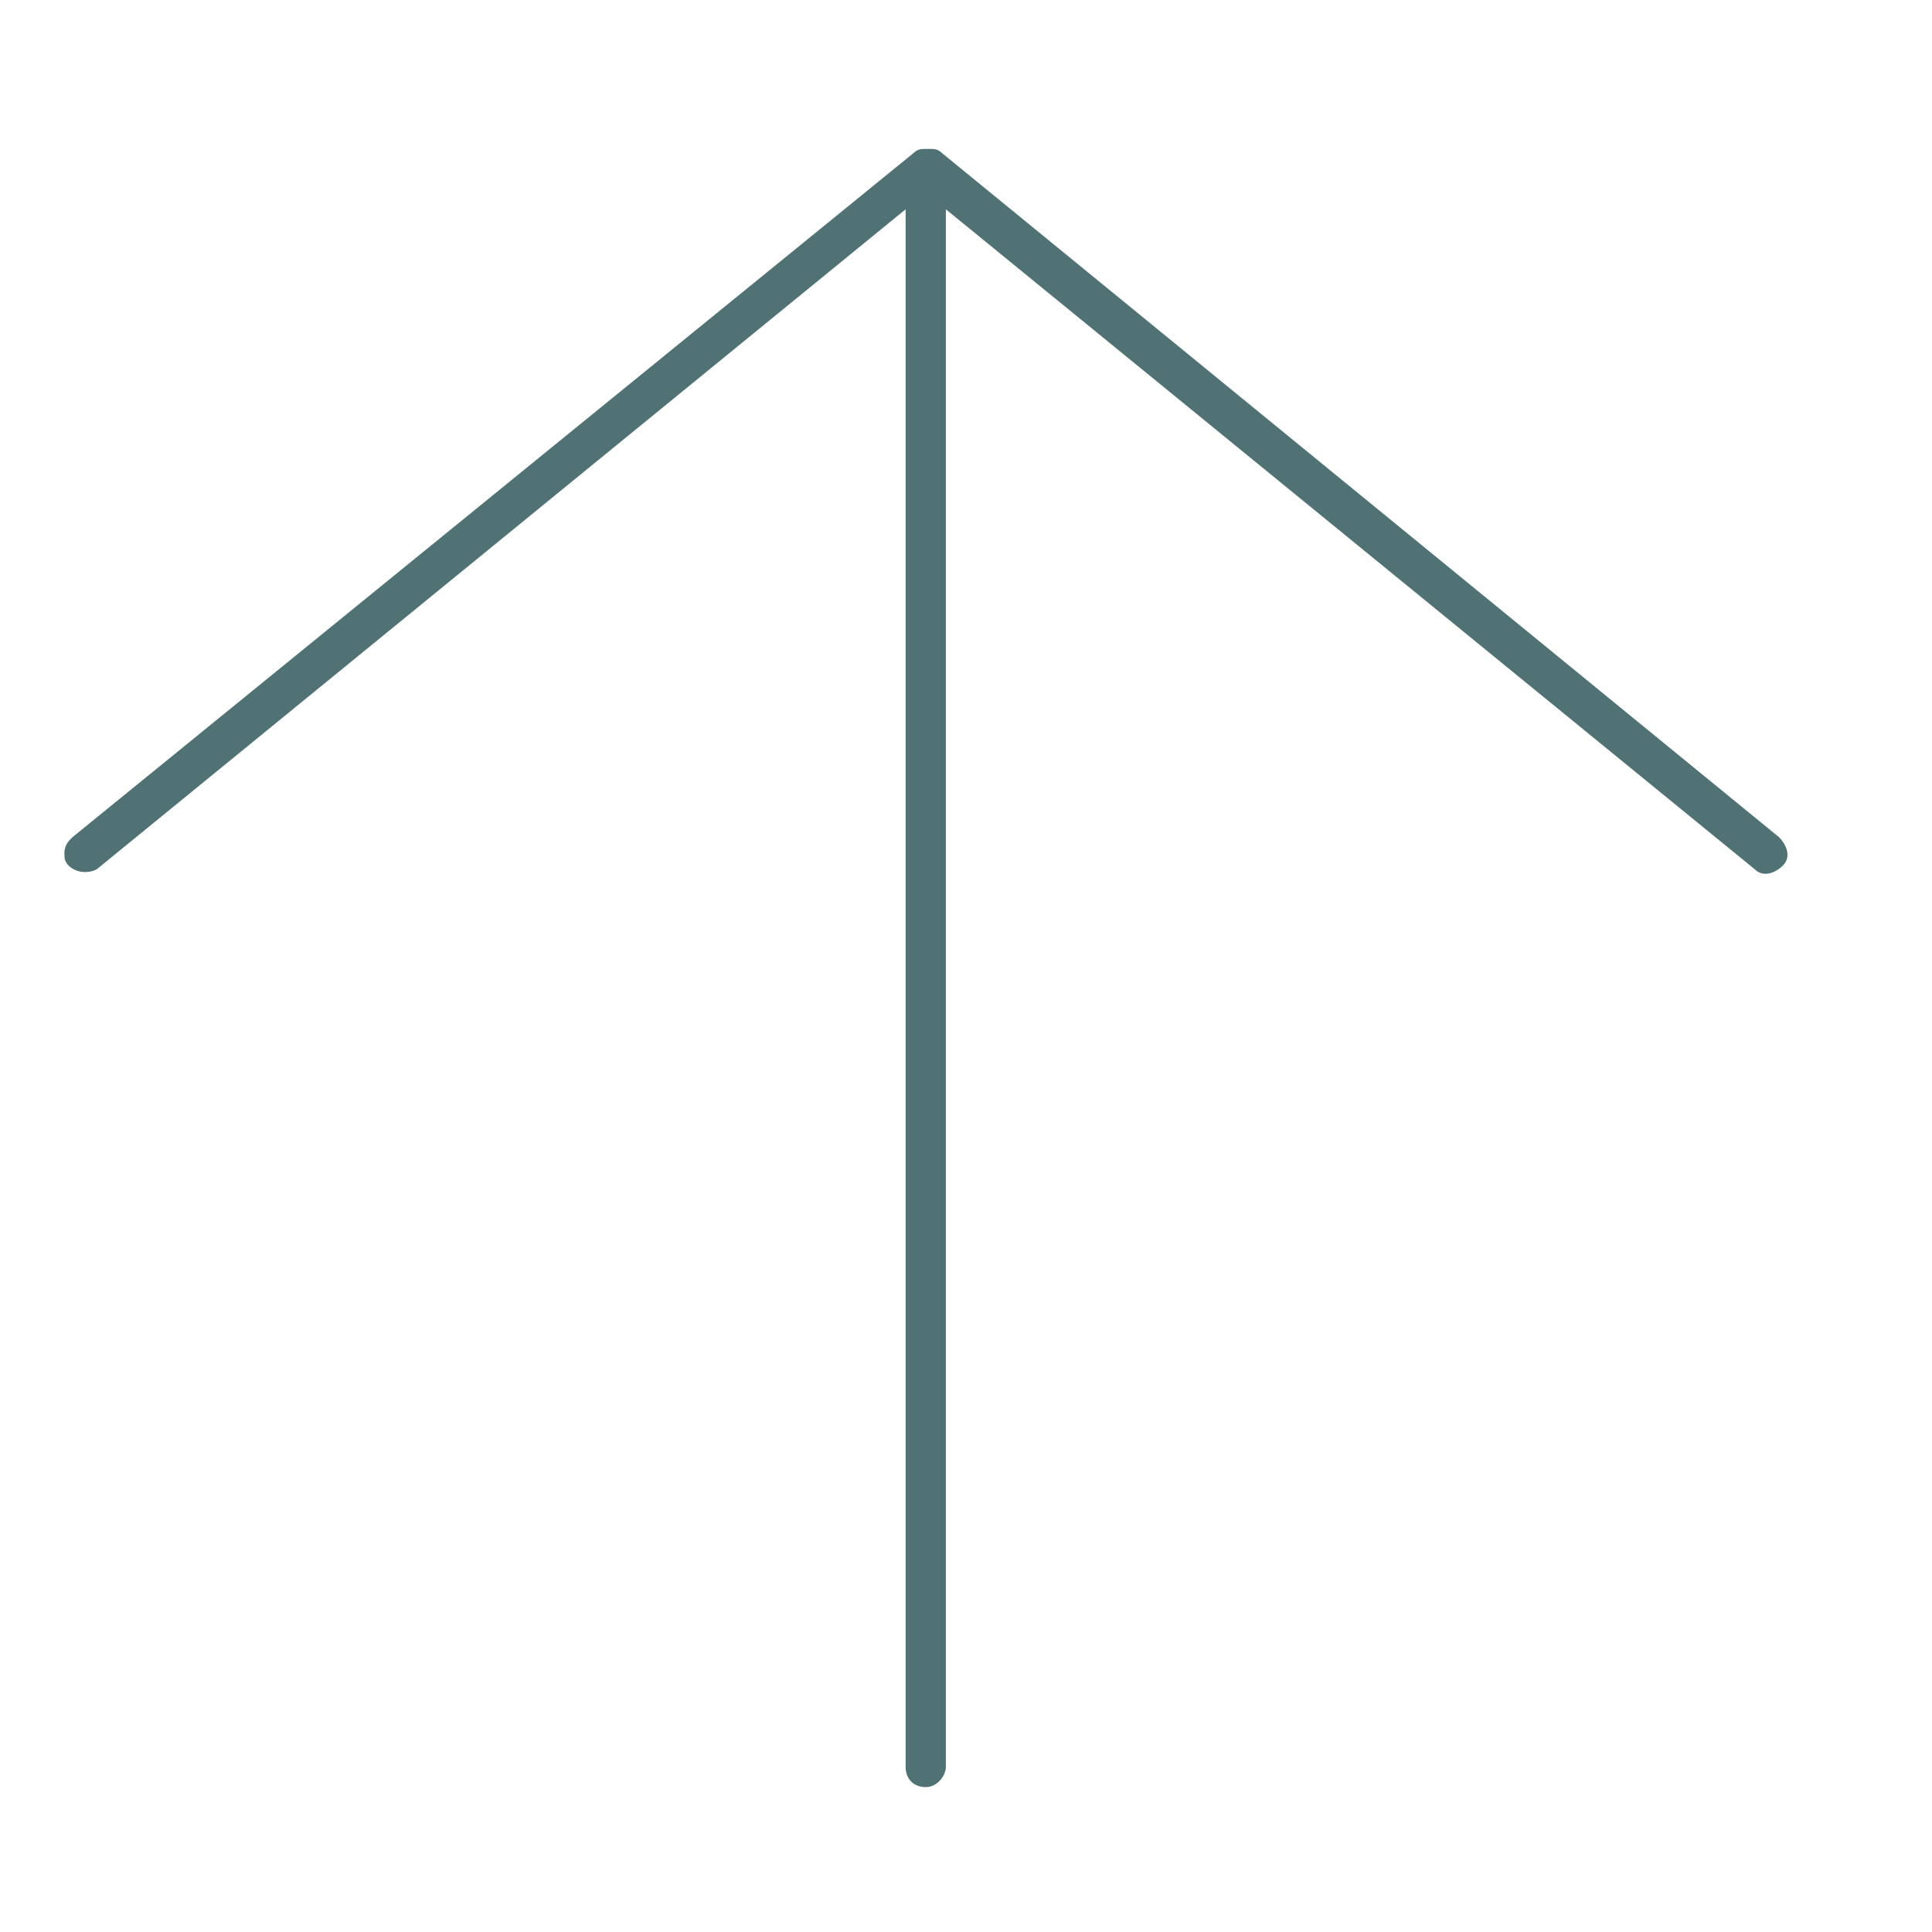
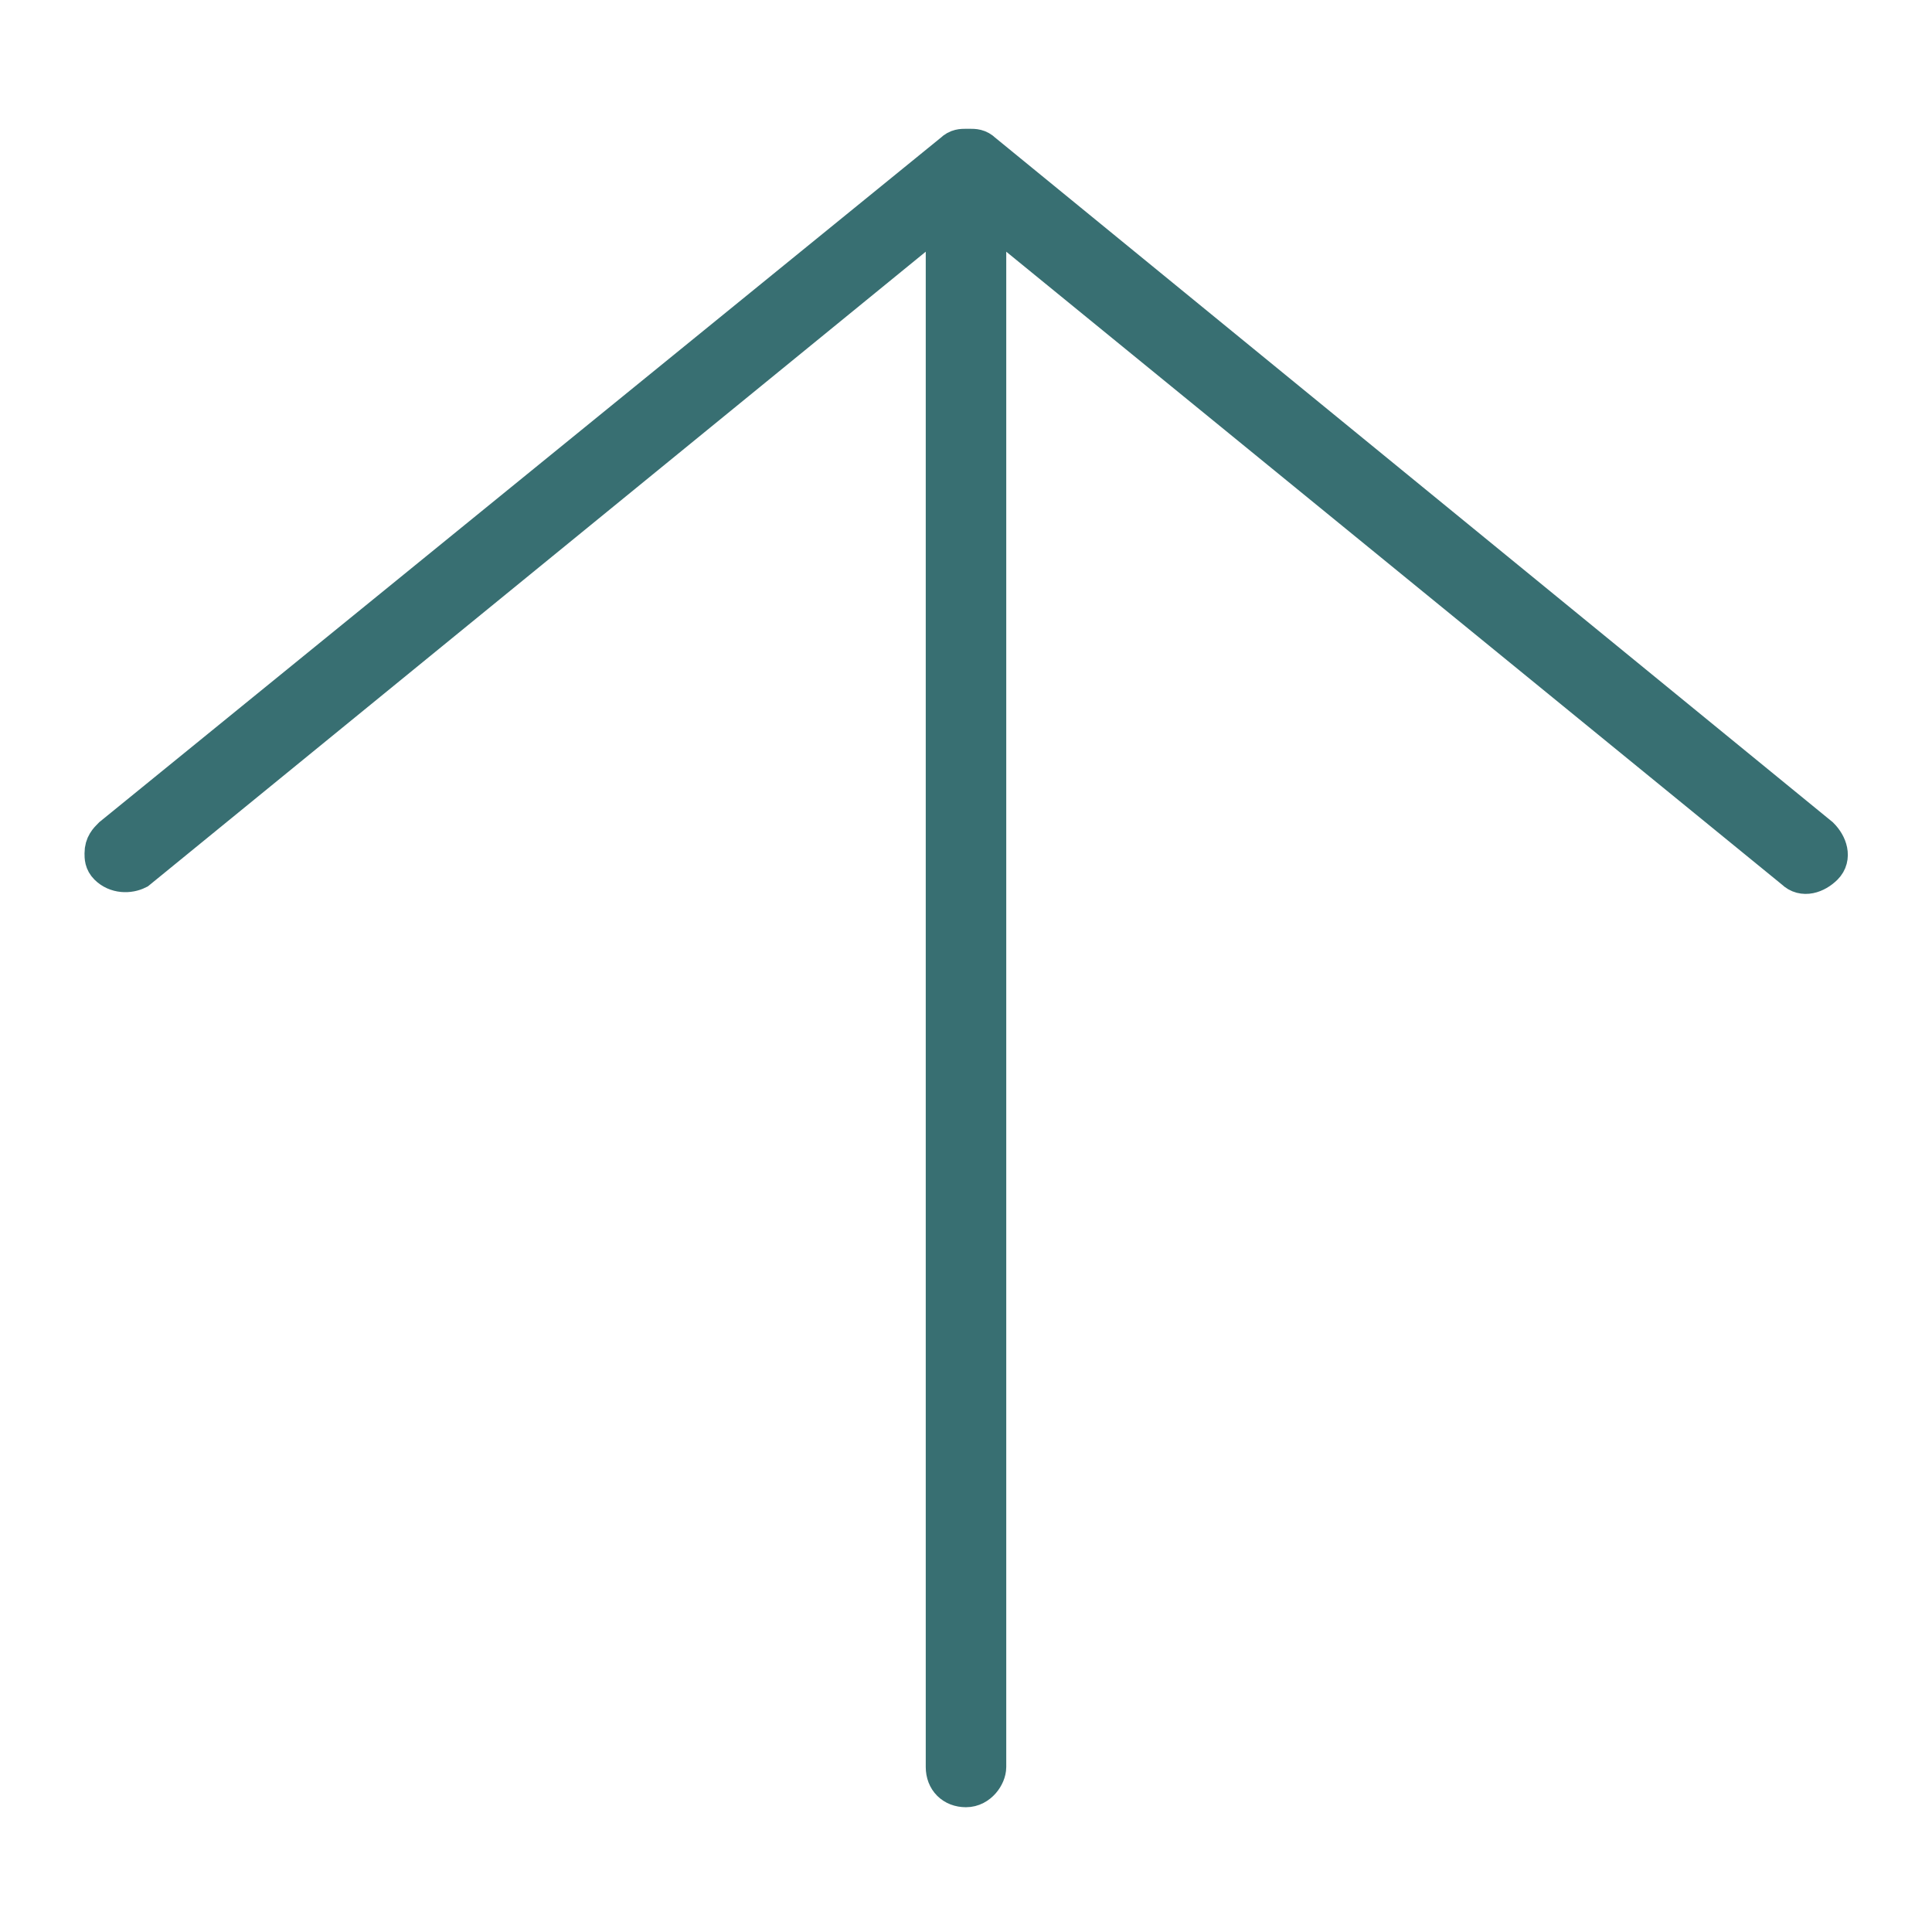
<svg xmlns="http://www.w3.org/2000/svg" version="1.1" id="Layer_1" x="0px" y="0px" viewBox="-455 257 48 48" style="enable-background:new -455 257 48 48;" xml:space="preserve">
  <style type="text/css">
- 	.st0{fill:#507274;}
+ 	.st0{fill:#386F72;stroke:#386F72;stroke-miterlimit:10;}
</style>
-   <path class="st0" d="M-431.5,300.9v-38.7l20.1,16.4c0.2,0.2,0.5,0.1,0.7-0.1c0.2-0.2,0.1-0.5-0.1-0.7l-20.8-17  c-0.1-0.1-0.2-0.1-0.3-0.1h-0.1c-0.1,0-0.2,0-0.3,0.1l-20.9,17c-0.1,0.1-0.2,0.2-0.2,0.4c0,0.1,0,0.2,0.1,0.3  c0.2,0.2,0.5,0.2,0.7,0.1l20.1-16.4v38.7c0,0.3,0.2,0.5,0.5,0.5S-431.5,301.1-431.5,300.9z" />
+   <path class="st0" d="M-430.5,300.9v-38.7l20.1,16.4c0.2,0.2,0.5,0.1,0.7-0.1c0.2-0.2,0.1-0.5-0.1-0.7l-20.8-17  c-0.1-0.1-0.2-0.1-0.3-0.1h-0.1c-0.1,0-0.2,0-0.3,0.1l-20.9,17c-0.1,0.1-0.2,0.2-0.2,0.4c0,0.1,0,0.2,0.1,0.3  c0.2,0.2,0.5,0.2,0.7,0.1l20.1-16.4v38.7c0,0.3,0.2,0.5,0.5,0.5S-430.5,301.1-430.5,300.9z" />
</svg>
